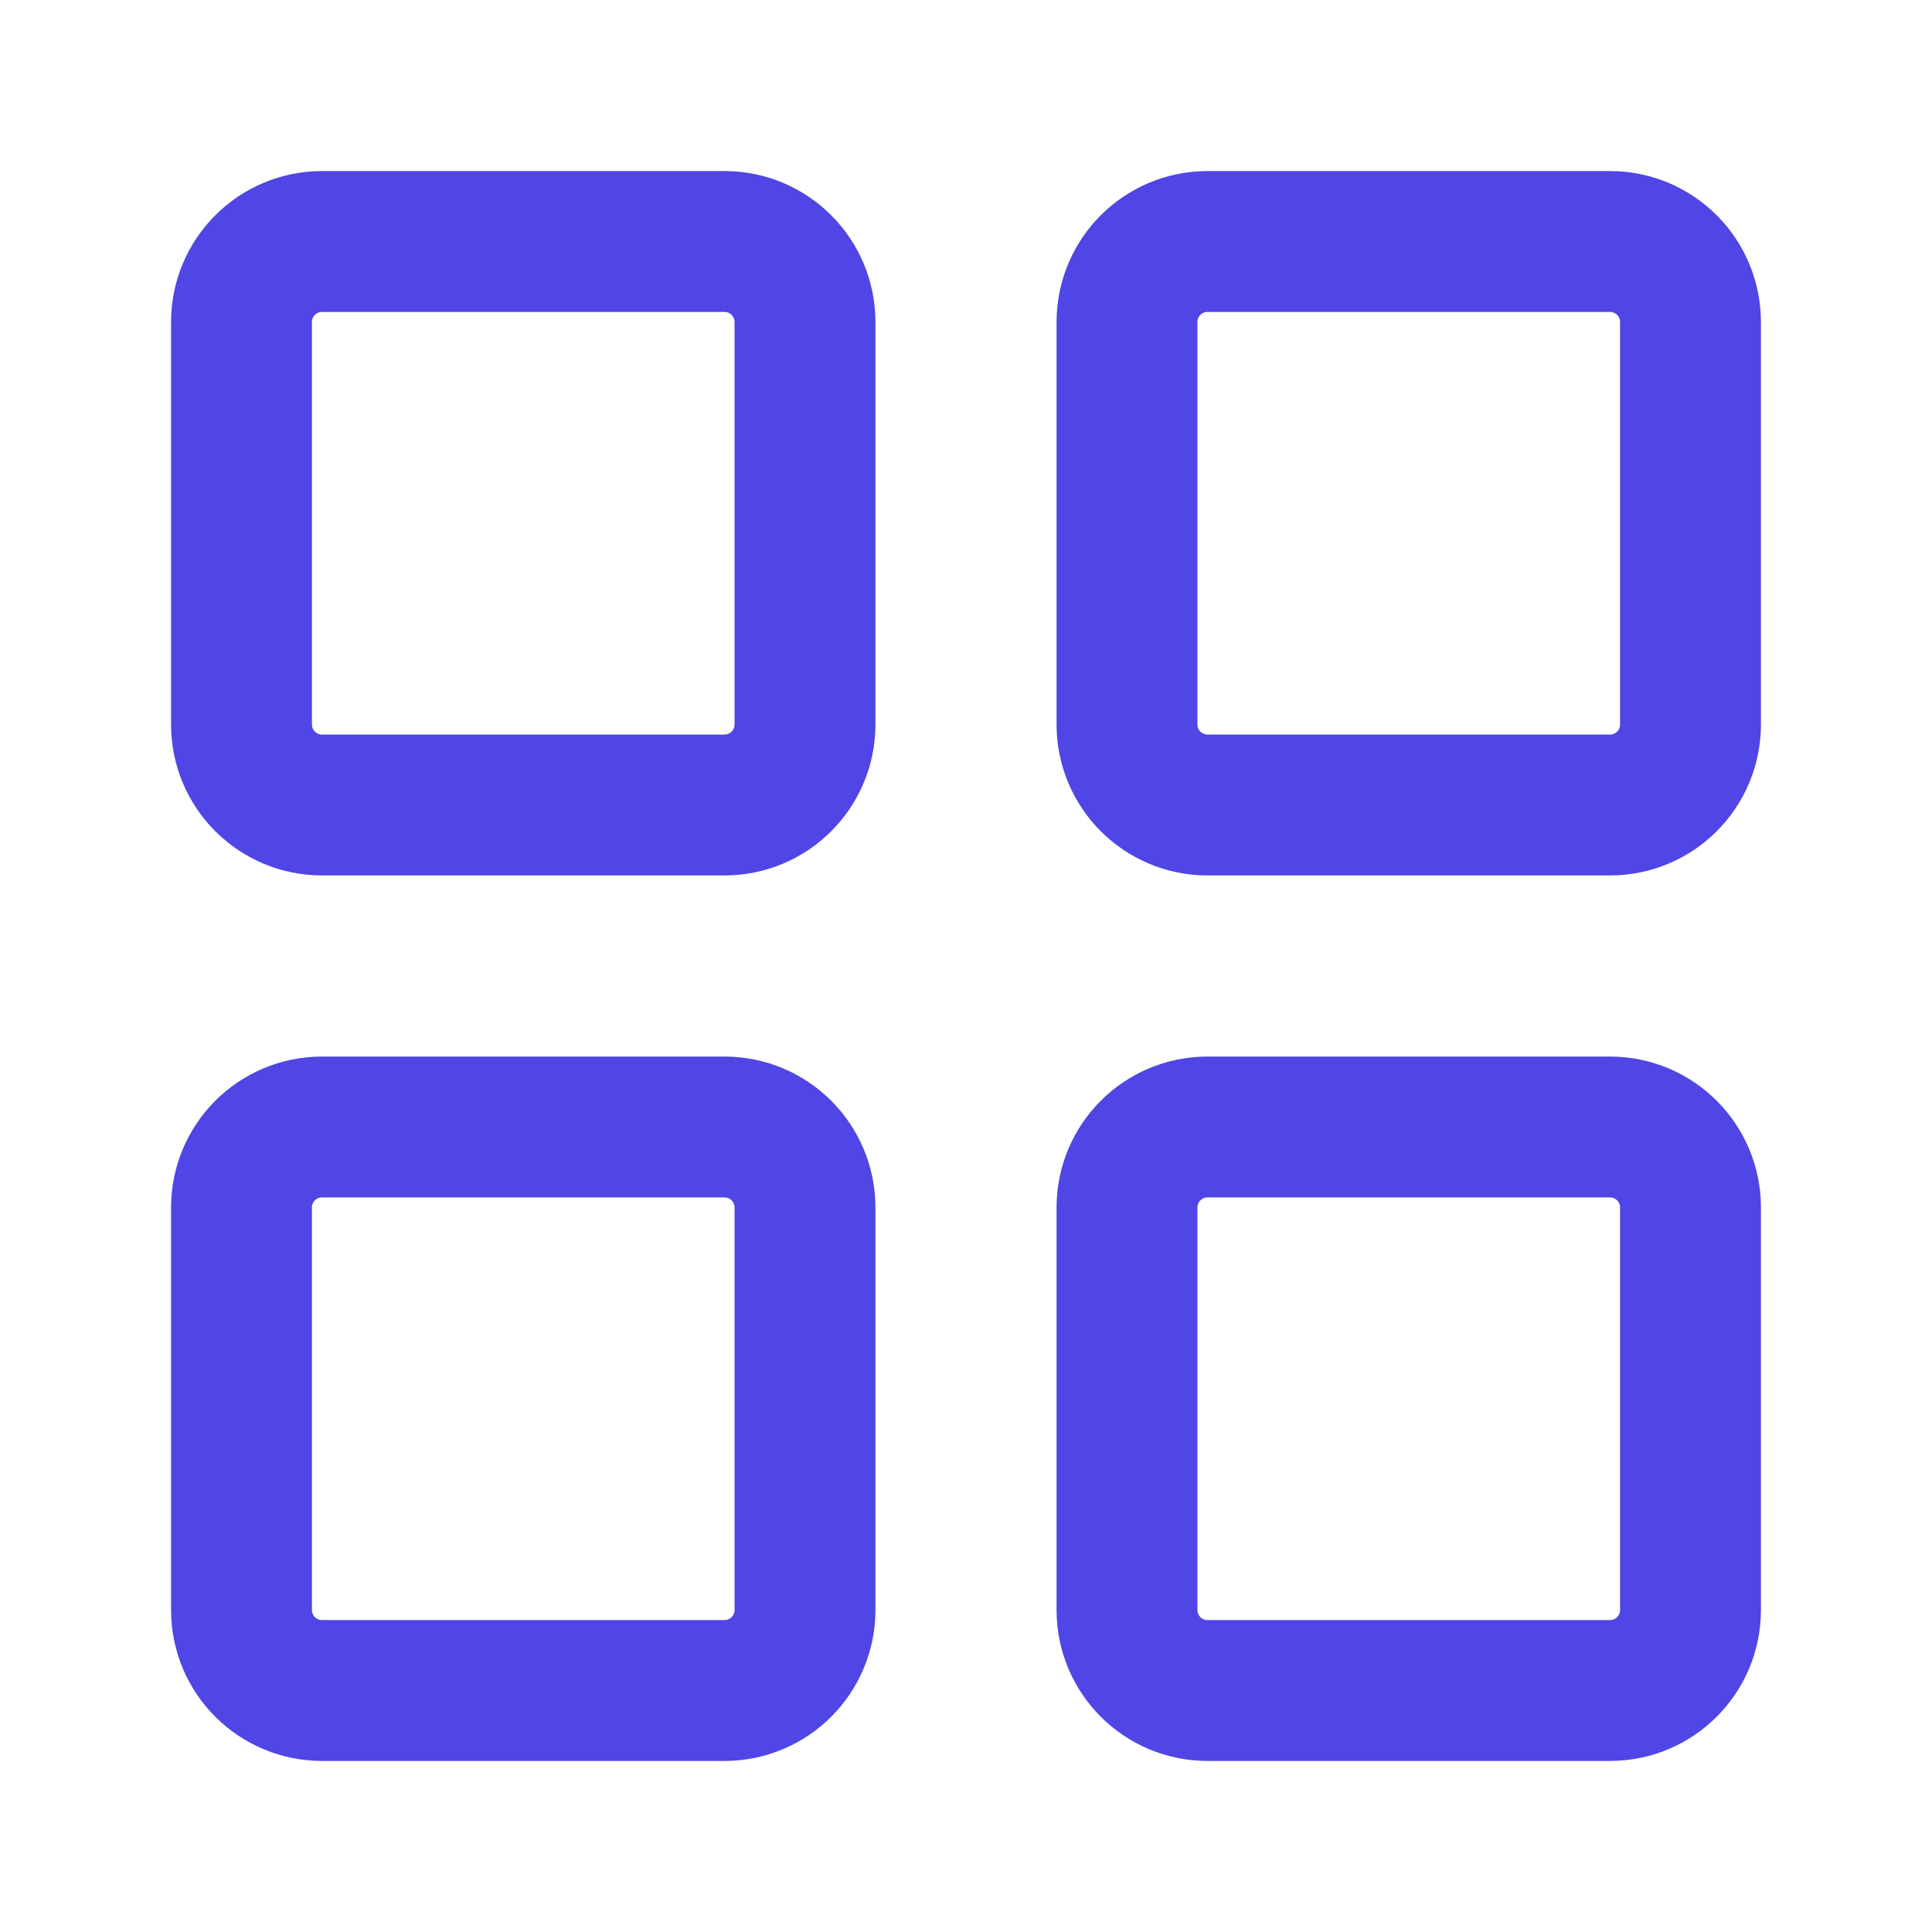
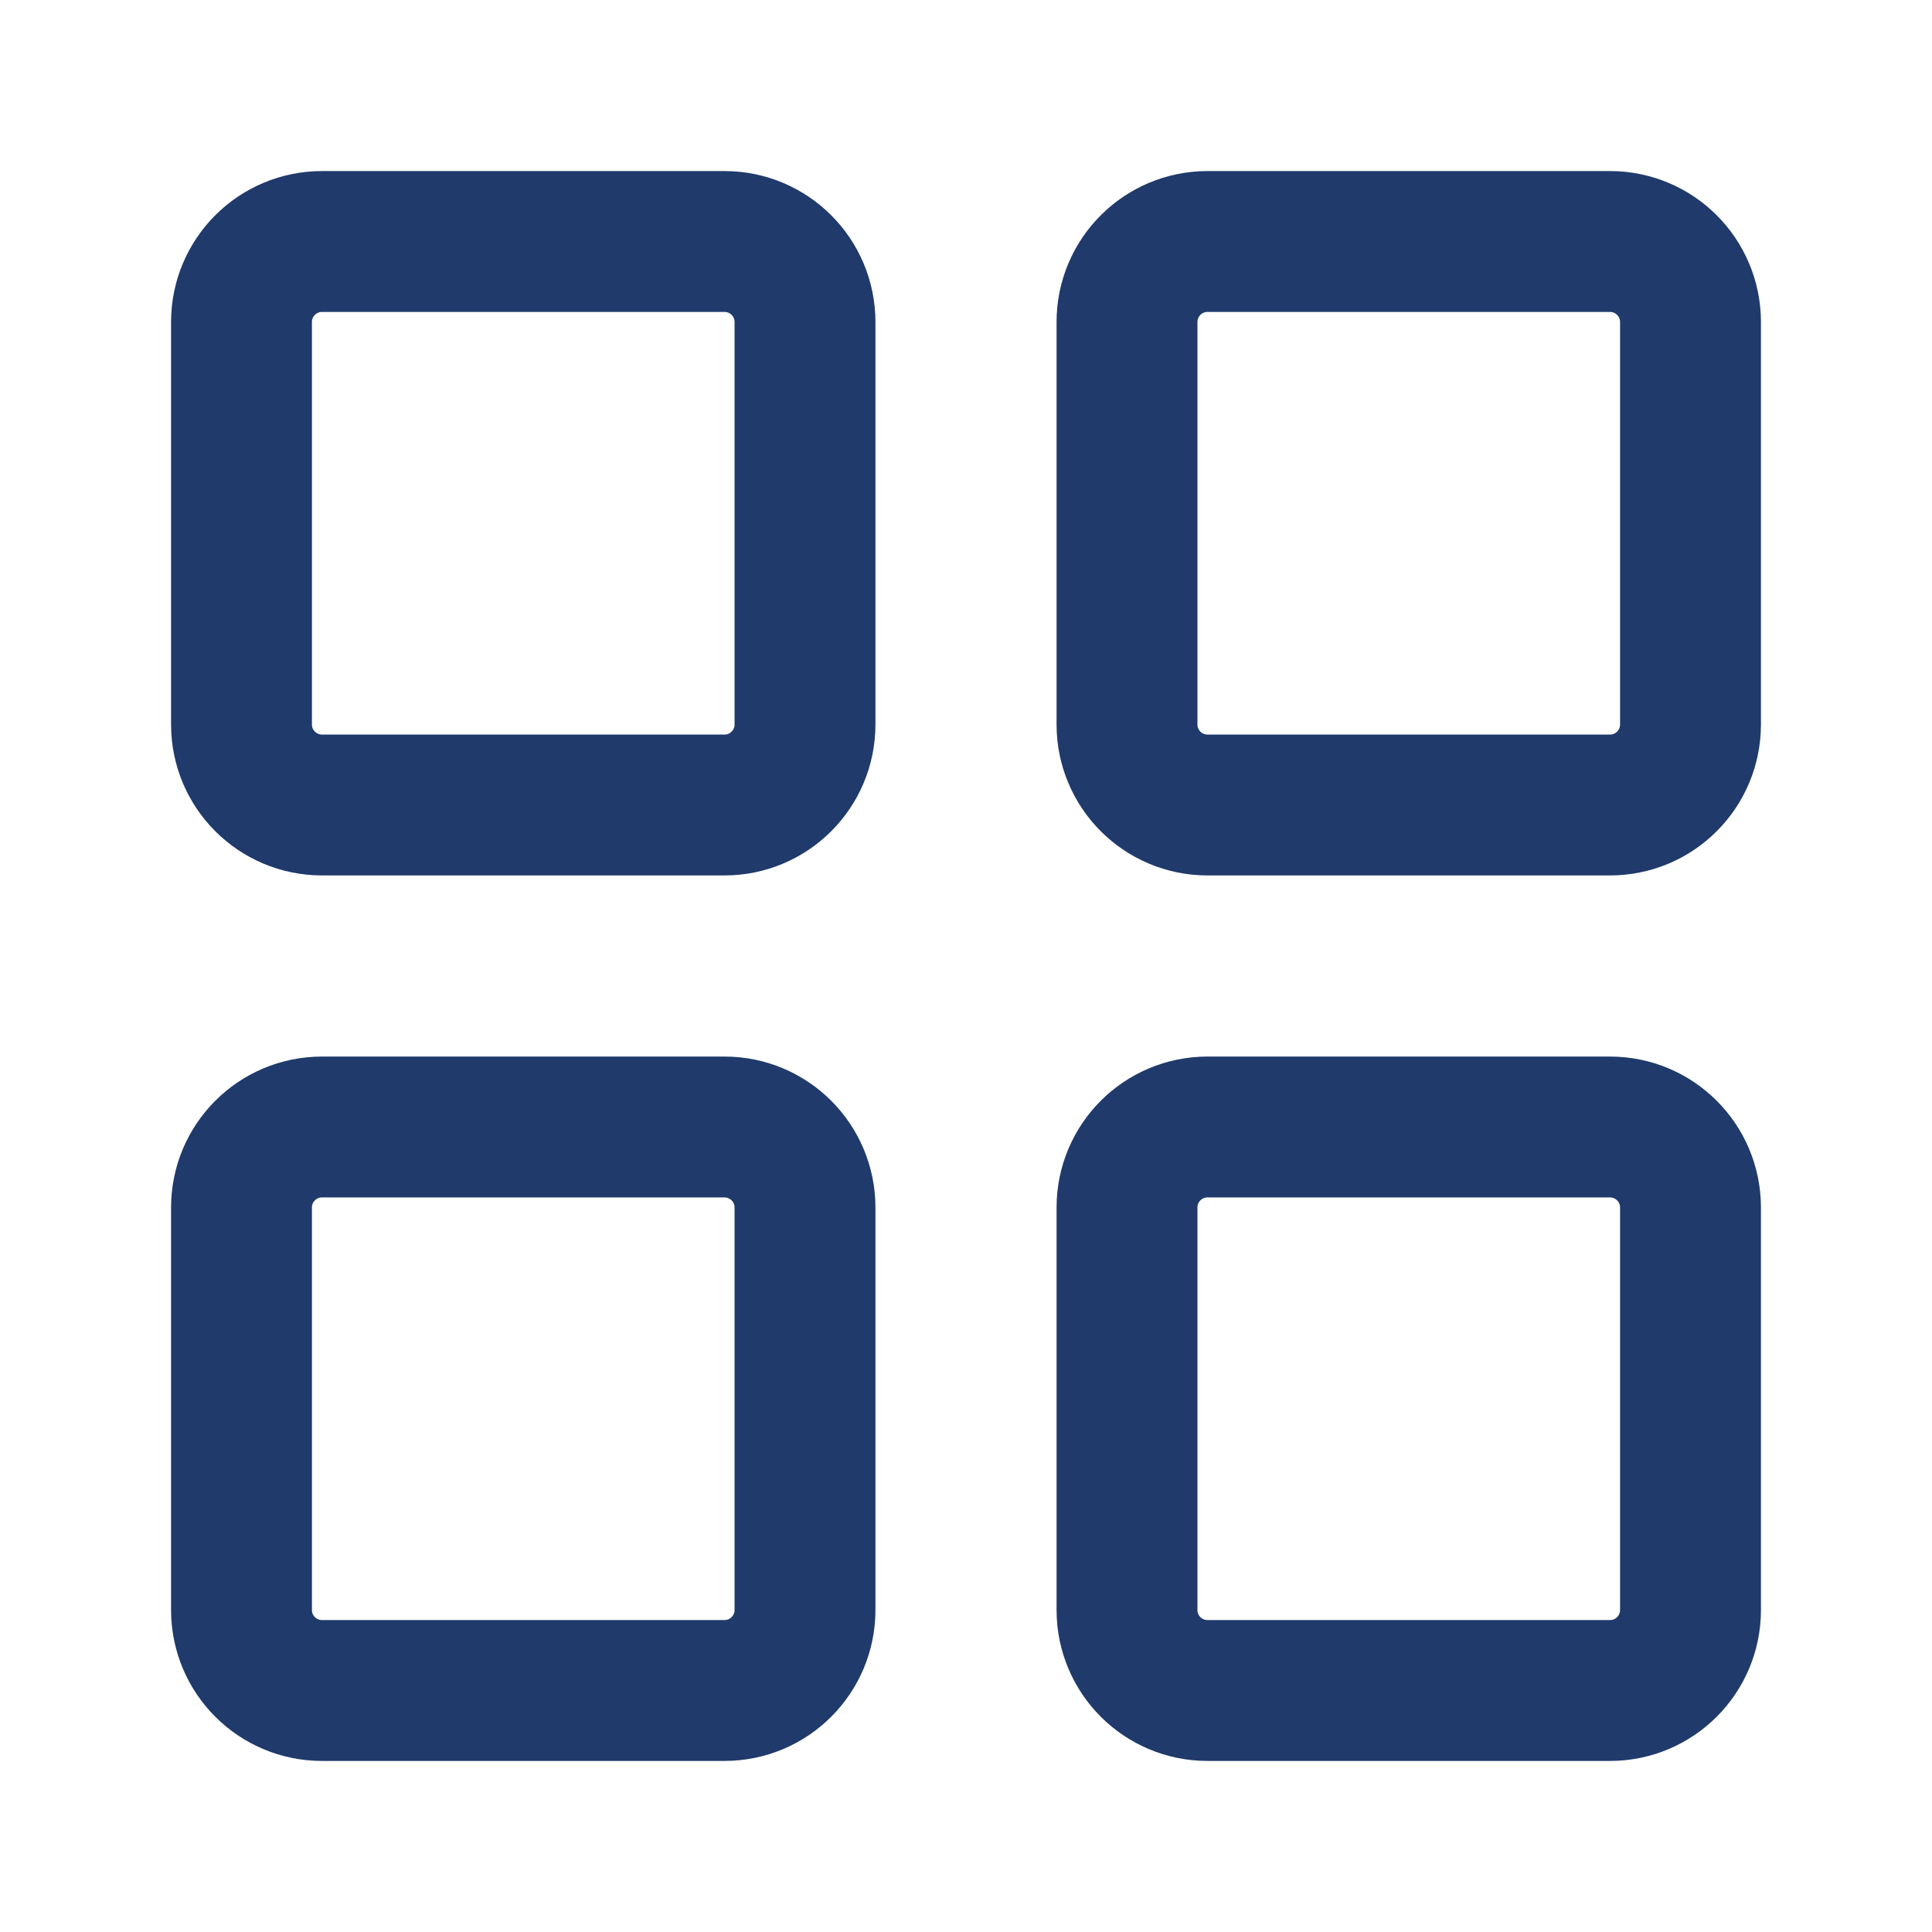
- <svg xmlns="http://www.w3.org/2000/svg" width="24" height="24" viewBox="0 0 24 24" fill="none" stroke="#4f46e5" stroke-width="1.75" stroke-linecap="round" stroke-linejoin="round">
+ <svg xmlns="http://www.w3.org/2000/svg" width="24" height="24" viewBox="0 0 24 24" fill="none" stroke="#1f3a6b" stroke-width="1.75" stroke-linecap="round" stroke-linejoin="round">
  <rect x="3" y="3" width="7" height="7" rx="1" />
  <rect x="14" y="3" width="7" height="7" rx="1" />
  <rect x="3" y="14" width="7" height="7" rx="1" />
  <rect x="14" y="14" width="7" height="7" rx="1" />
</svg>
